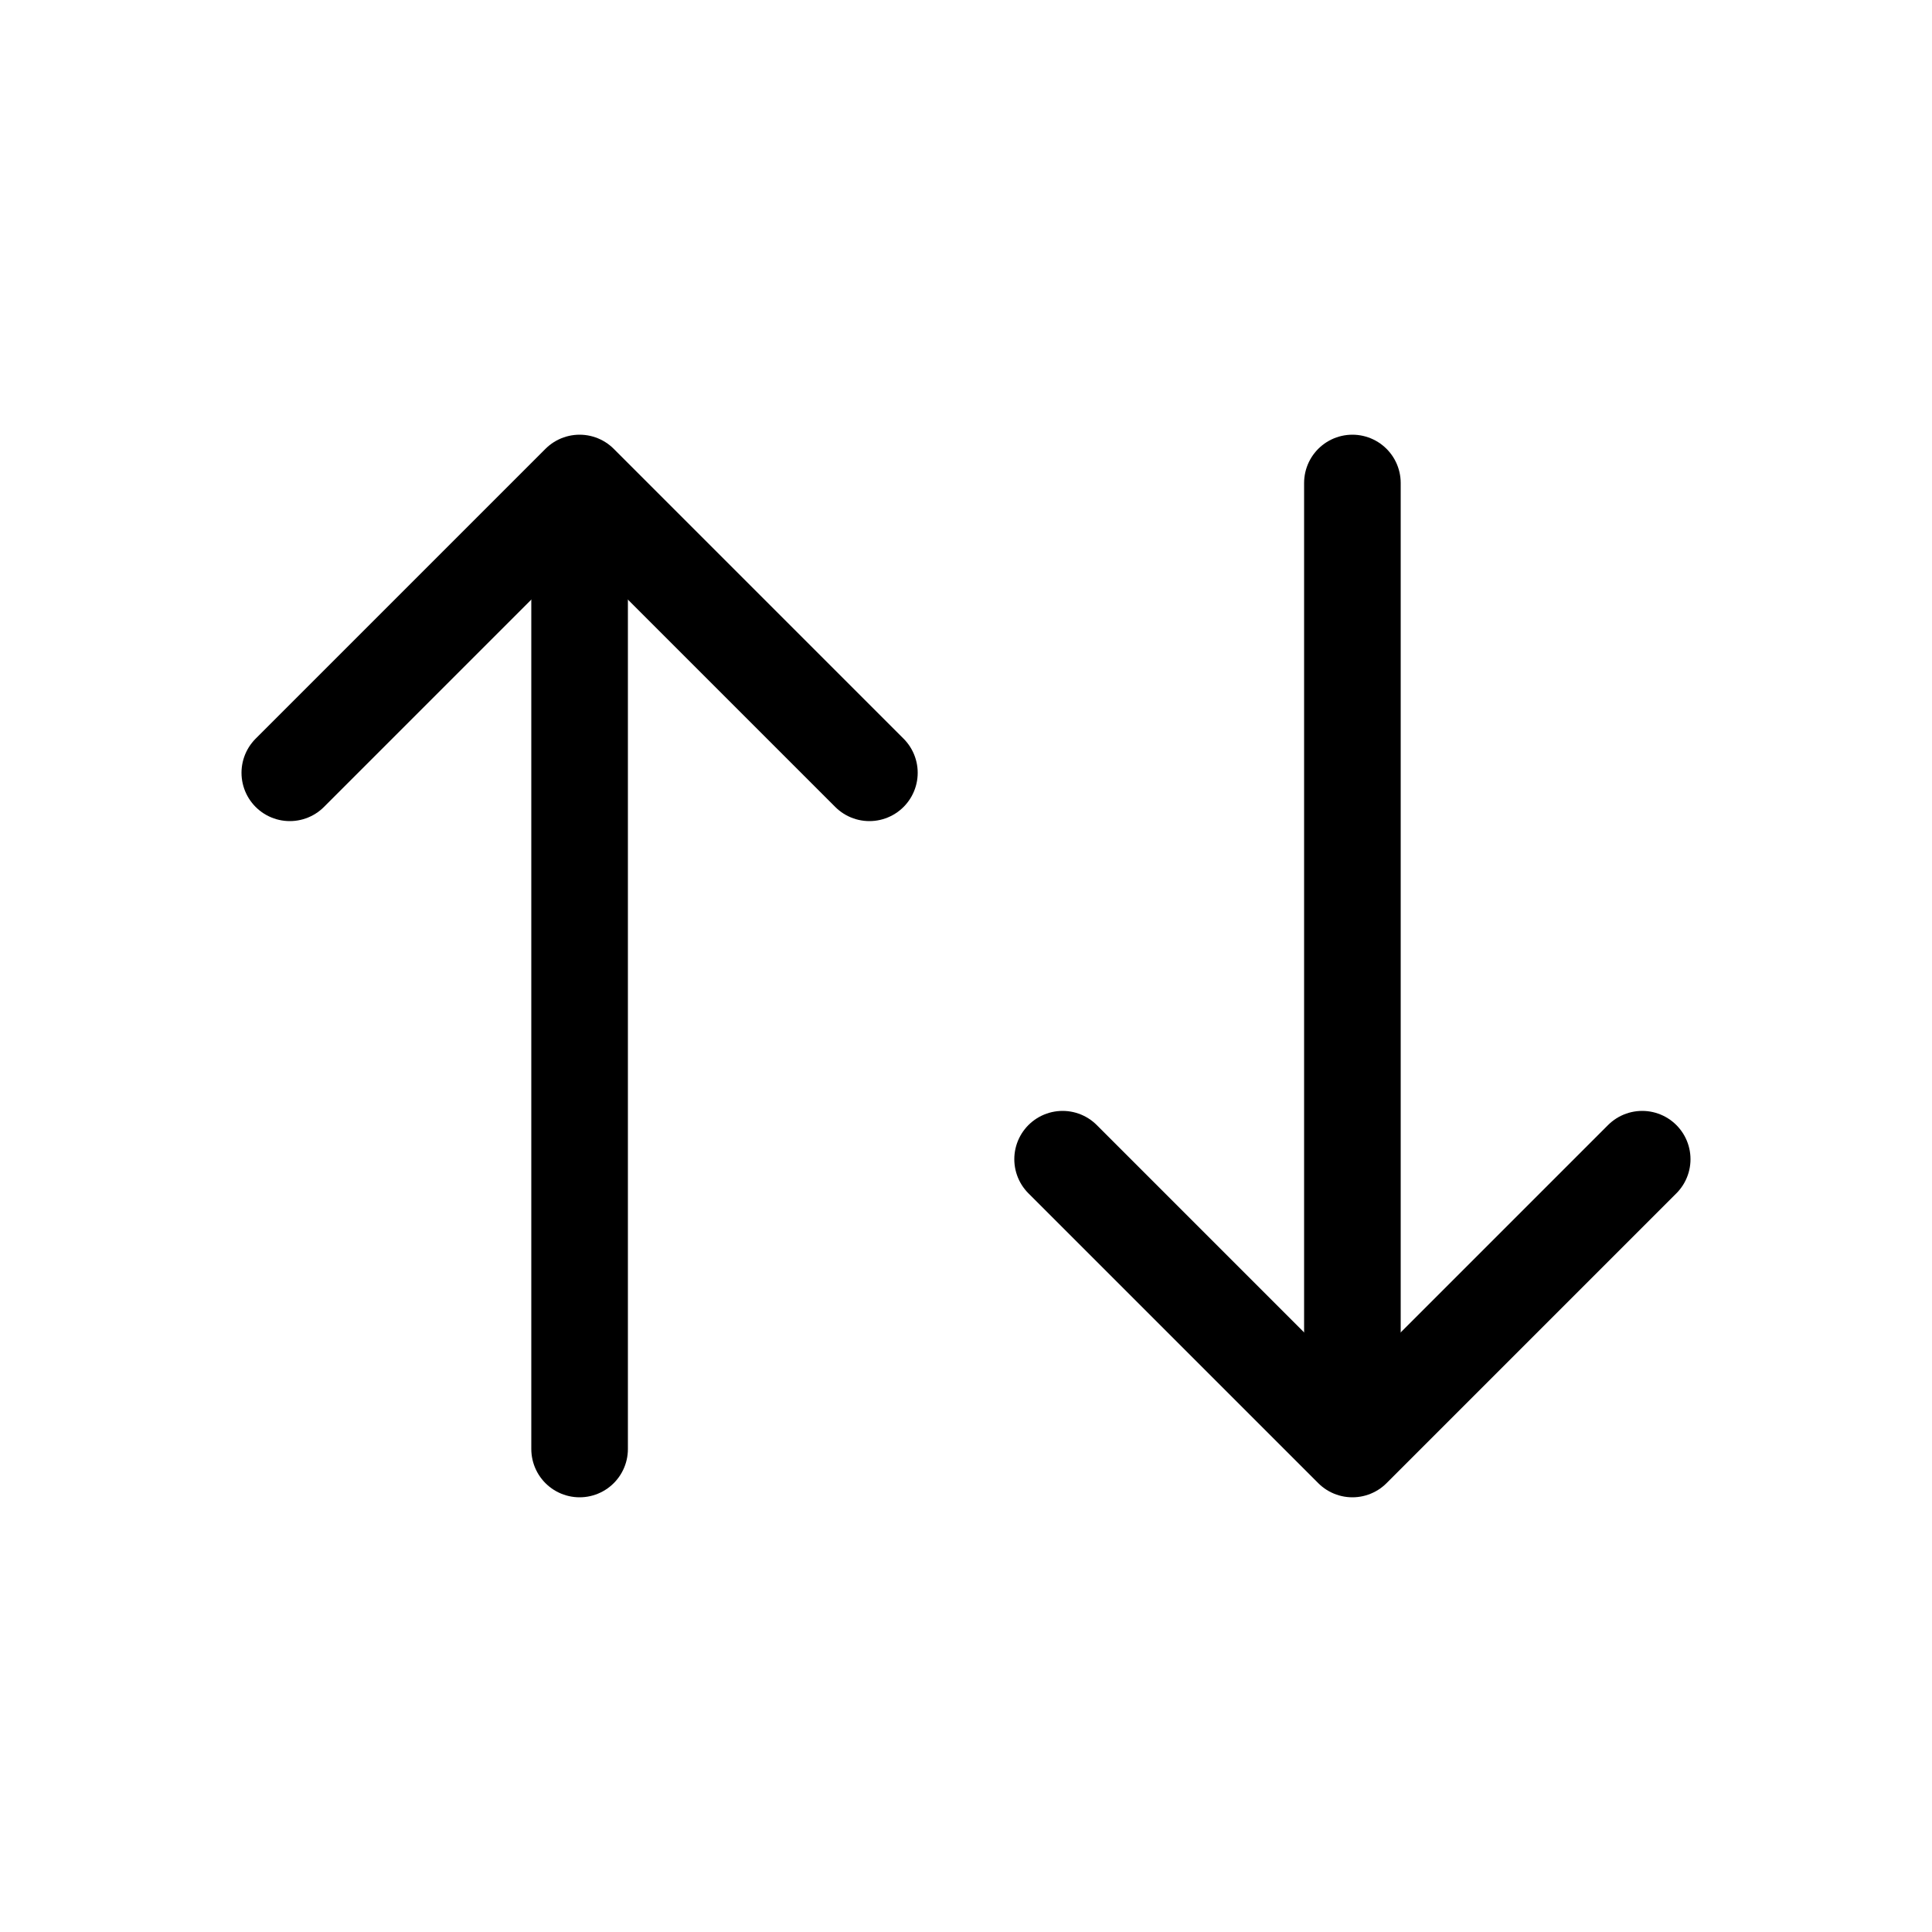
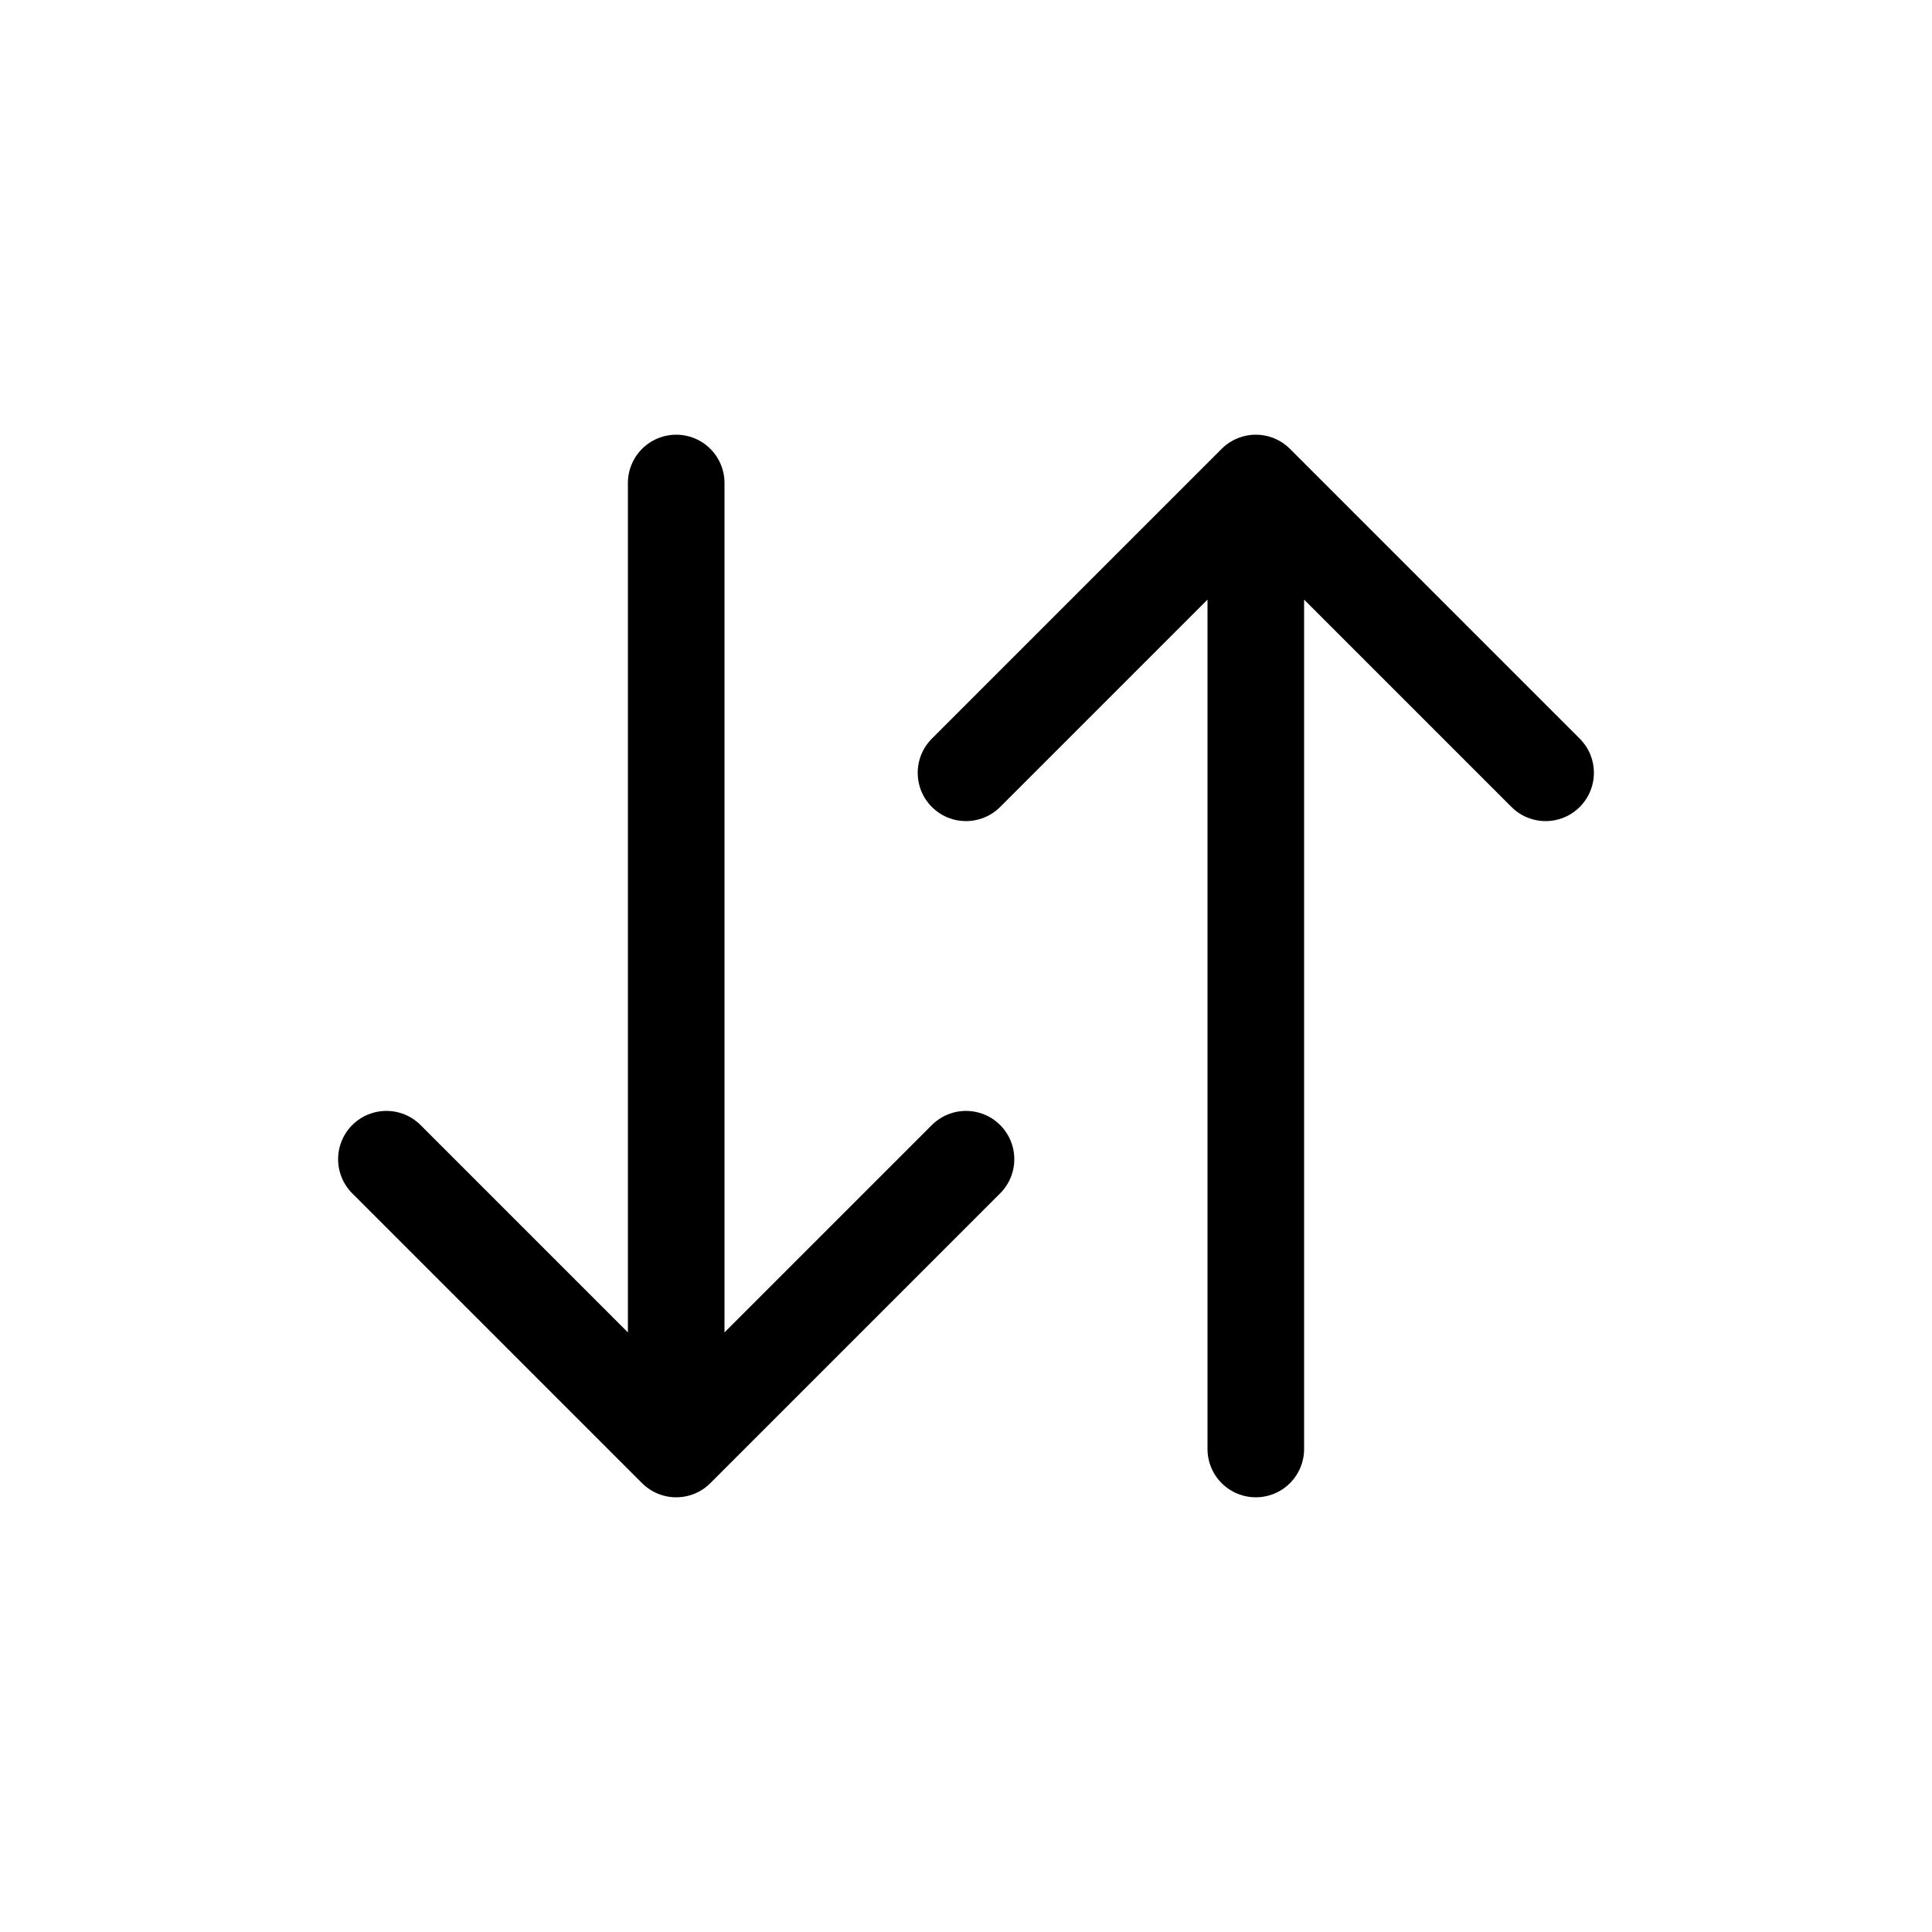
- <svg xmlns="http://www.w3.org/2000/svg" width="20" height="20" class="bi bi-arrow-up-down" viewBox="0 0 20 20">
-   <g fill="none" fill-rule="evenodd" stroke="currentColor" stroke-linecap="round">
-     <path d="M14 5v9" />
-     <path stroke-linejoin="round" d="M11 12l3 3 3-3" />
-     <path d="M6 15V6" />
-     <path stroke-linejoin="round" d="M3 8l3-3 3 3" />
-   </g>
+ <svg xmlns="http://www.w3.org/2000/svg" width="20" height="20" fill="none" class="bi" viewBox="0 0 20 20">
+   <path stroke="#000" stroke-linecap="round" stroke-linejoin="round" d="M13 15V6m-3 2l3-3 3 3M4 12l3 3 3-3m-3 2V5" />
</svg>
